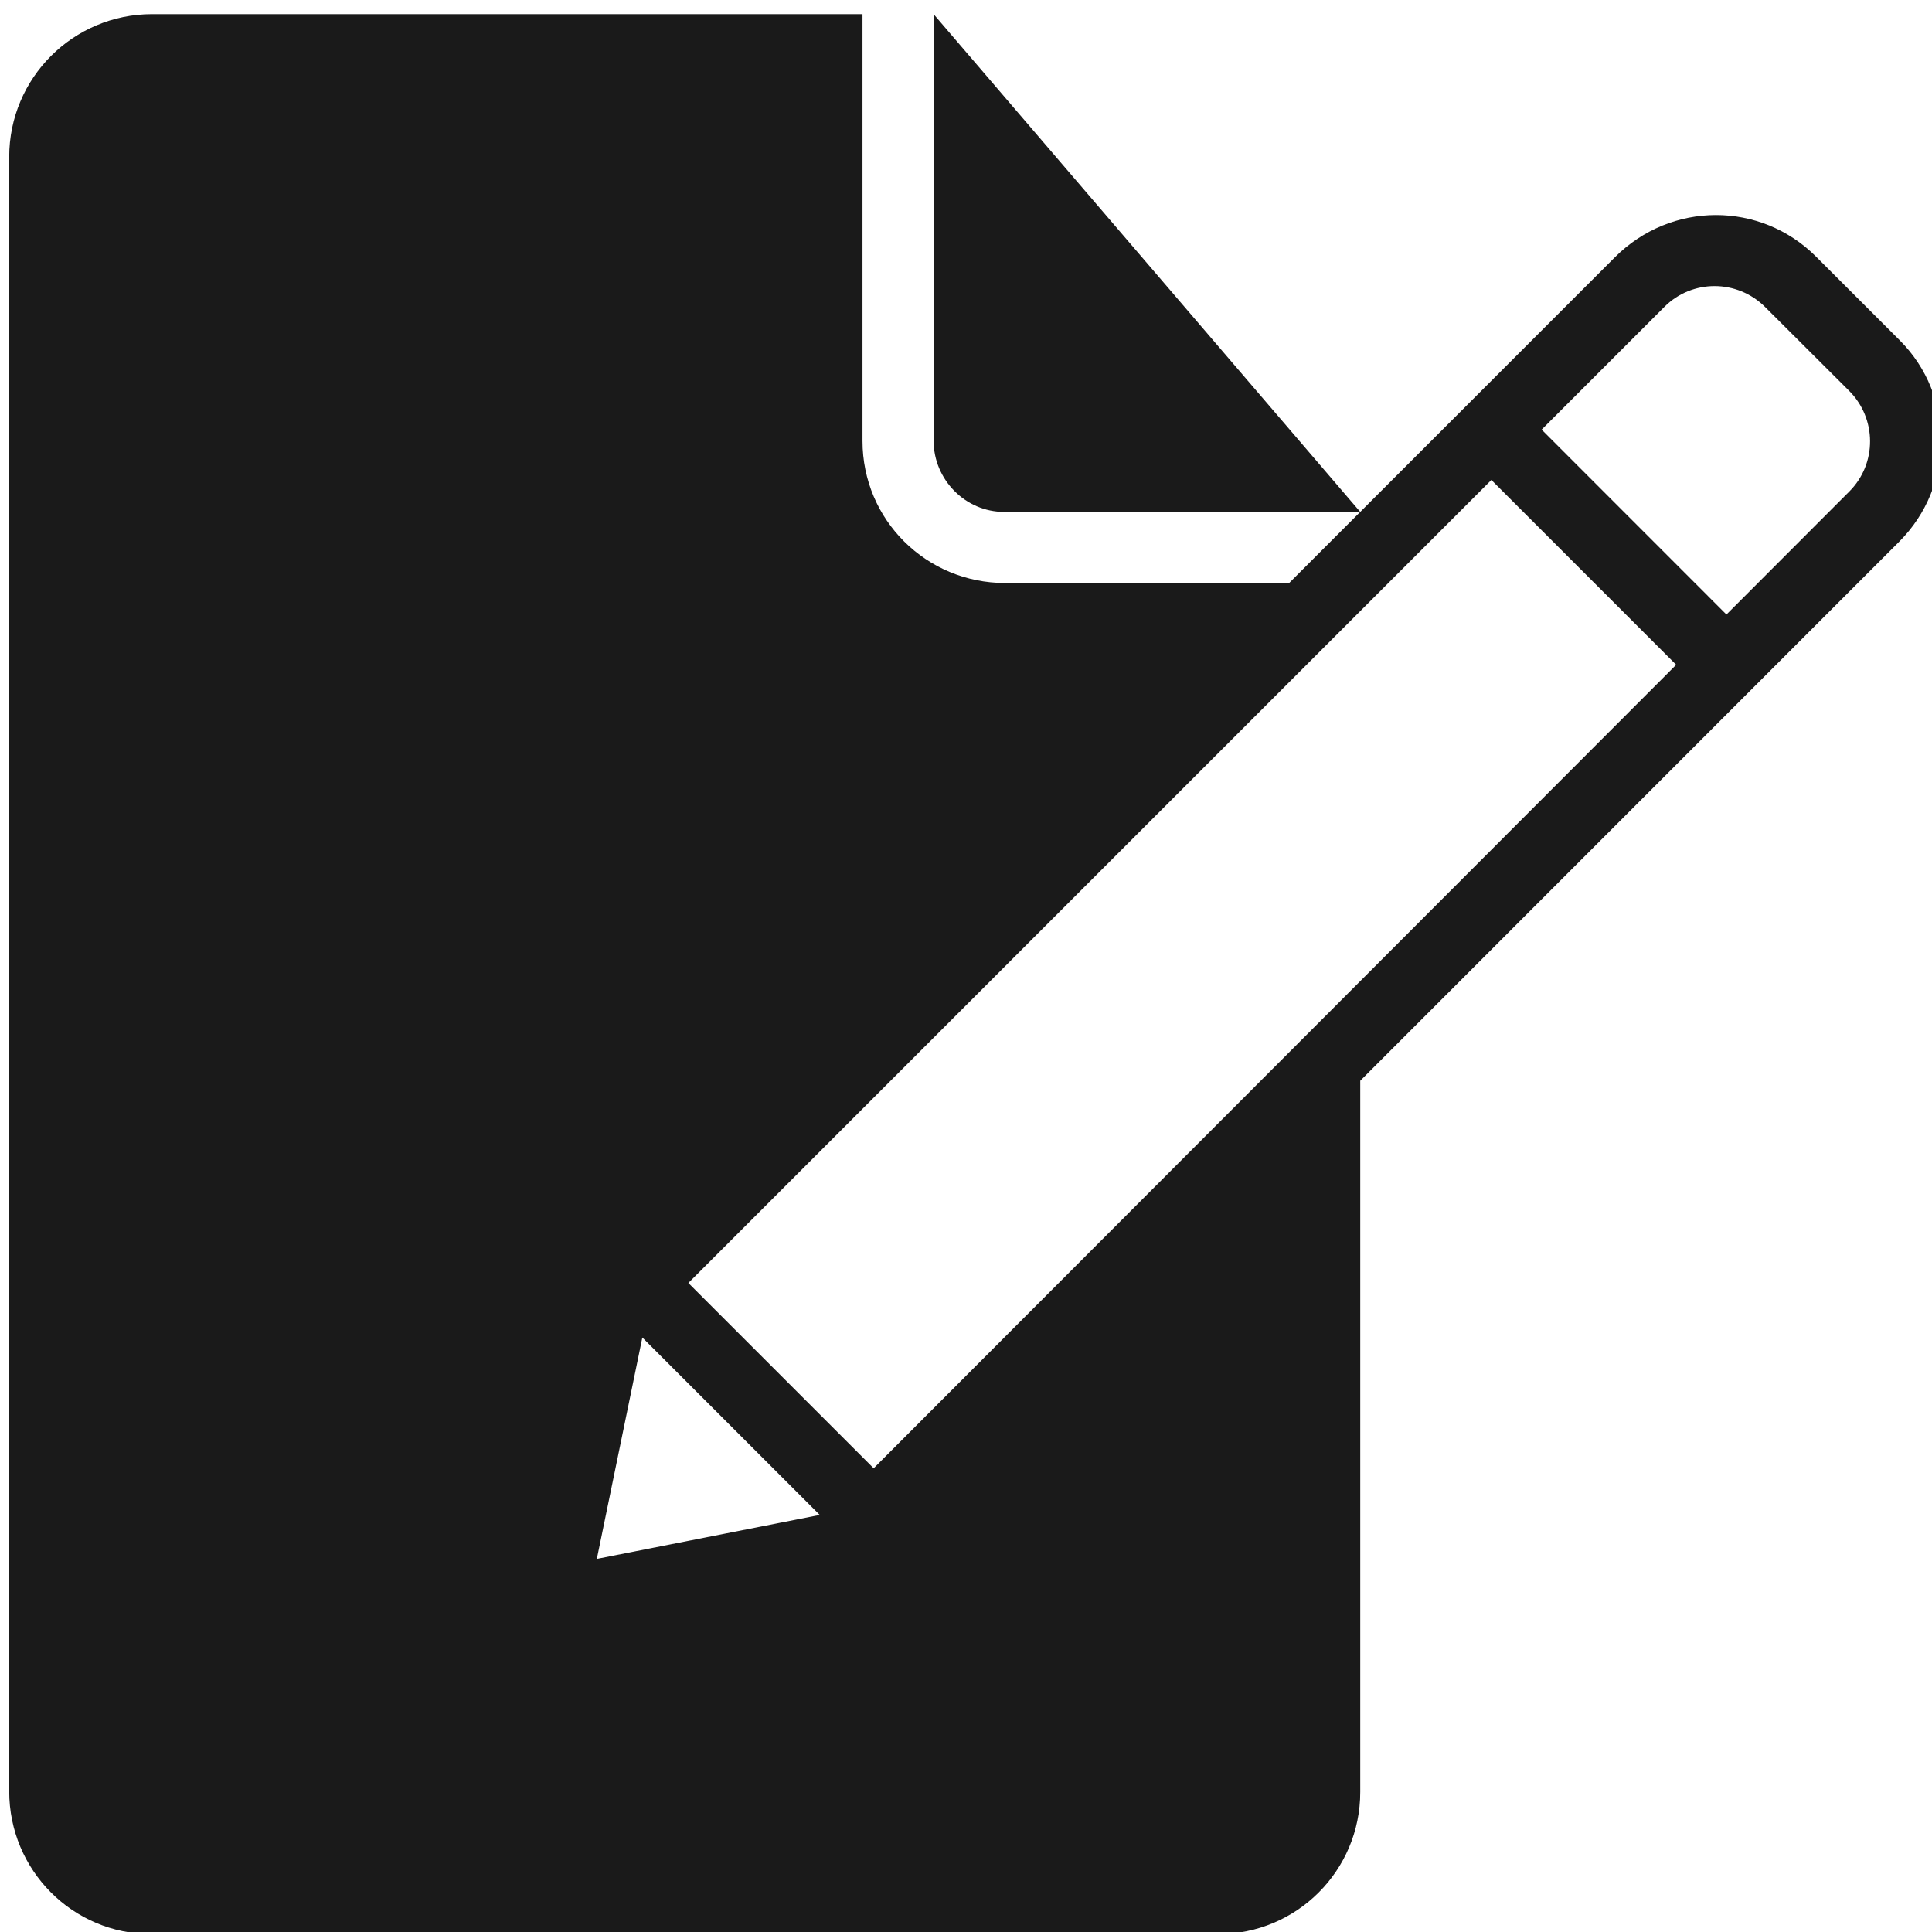
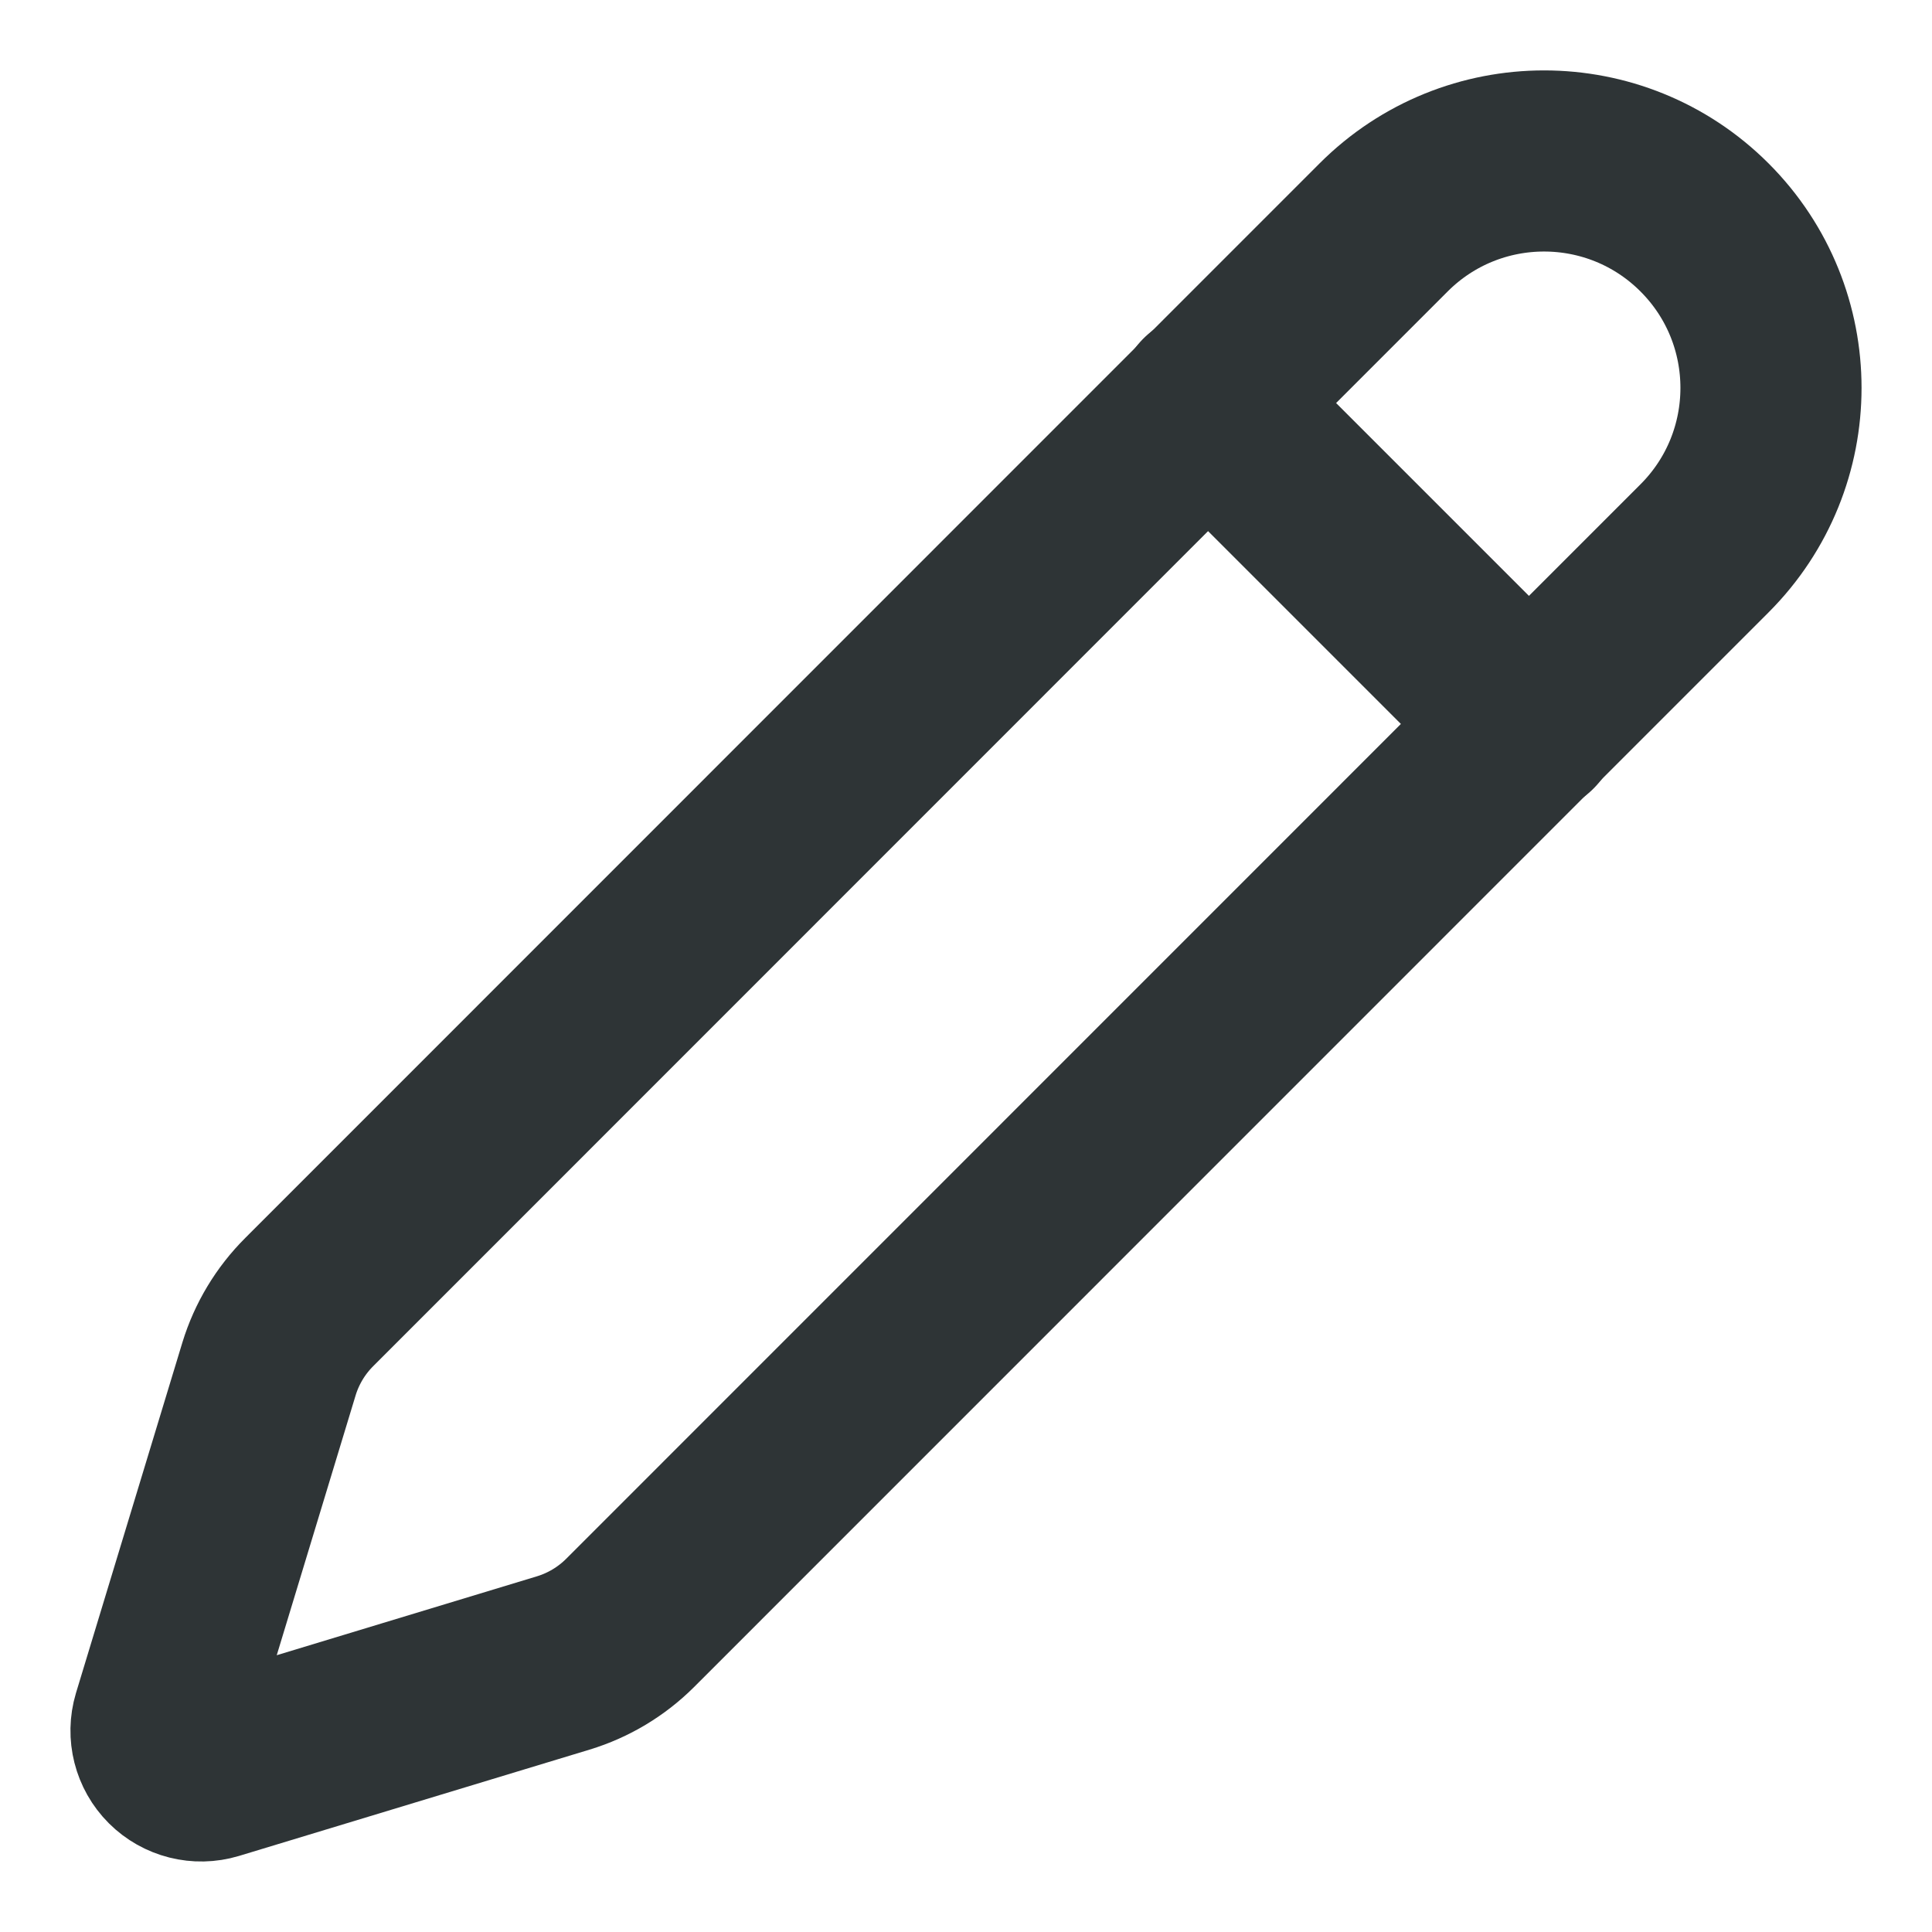
- <svg xmlns="http://www.w3.org/2000/svg" height="32px" version="1.1" viewBox="0 0 32 32" width="32px" id="svg11">
-   <defs id="defs6" />
-   <g id="Page-1" style="fill:#1a1a1a;fill-rule:evenodd;stroke:none;stroke-width:0.849" transform="matrix(1.177762,0,0,1.177762,-3.380744,-3.298968)">
-     <g id="icon-136-document-edit" style="fill:#1a1a1a;stroke-width:0.849">
-       <path d="M 26.443,12.15 15.157,23.45 v 0 L 12.551,20.844 23.844,9.551 Z M 27.15,11.443 28.879,9.712 C 29.269,9.321 29.266,8.687 28.874,8.296 L 27.694,7.119 C 27.302,6.728 26.669,6.725 26.278,7.116 L 24.551,8.843 Z M 11.904,21.611 11.264,24.724 14.399,24.106 Z M 22,18 V 28.003 C 22,29.109 21.106,30 20.003,30 H 4.997 C 3.891,30 3,29.101 3,27.993 V 5.007 C 3,3.898 3.899,3 5.009,3 H 15 V 9.002 C 15,10.113 15.898,11 17.006,11 H 21 l 4.58,-4.58 c 0.793,-0.793 2.051,-0.789 2.83,-0.01 l 1.179,1.179 c 0.776,0.776 0.775,2.046 -0.01,2.83 z M 16,3 V 8.997 C 16,9.551 16.451,10 16.991,10 H 22 Z" id="document-edit" style="fill:#1a1a1a;stroke-width:0.849" />
-     </g>
-   </g>
+ <svg xmlns="http://www.w3.org/2000/svg" width="24" height="24" viewBox="0 0 24 24" fill="none" stroke="#2e3436" stroke-width="2.25" stroke-linecap="round" stroke-linejoin="round">
+   <path d="M21.174 6.812a1 1 0 0 0-3.986-3.987L3.842 16.174a2 2 0 0 0-.5.83l-1.321 4.352a.5.5 0 0 0 .623.622l4.353-1.32a2 2 0 0 0 .83-.497z" />
+   <path d="m15 5 4 4" />
</svg>
